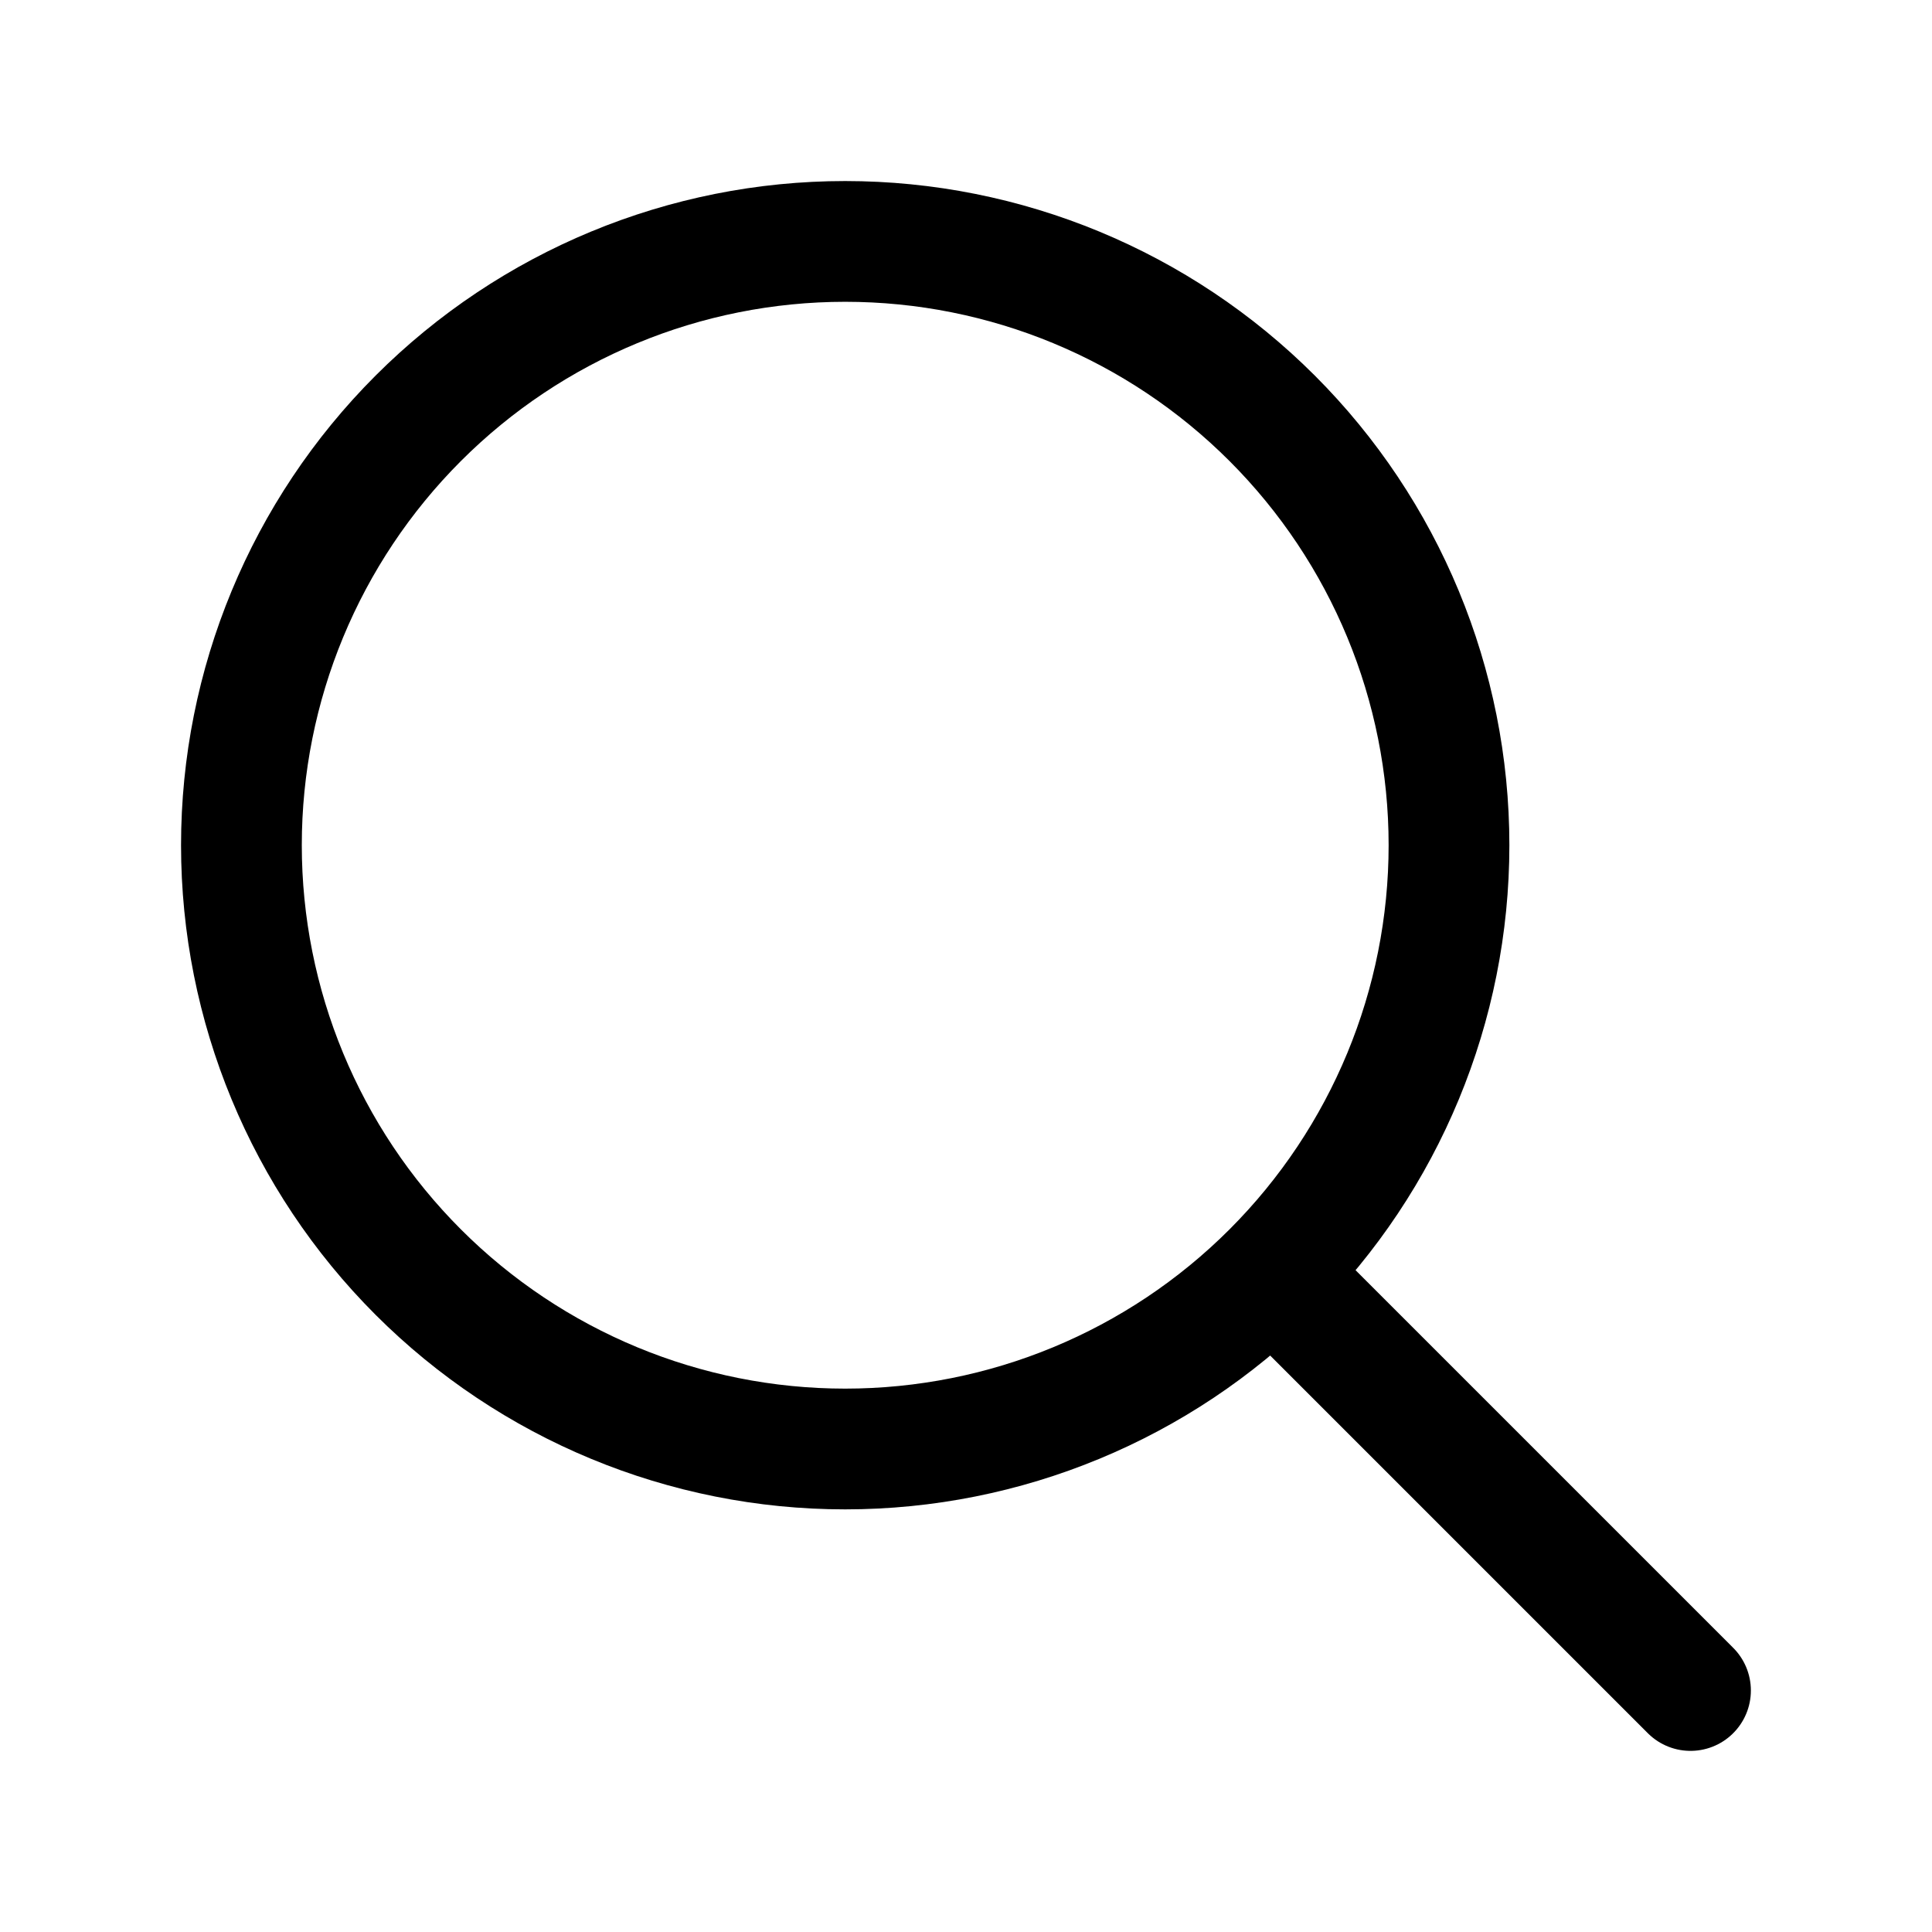
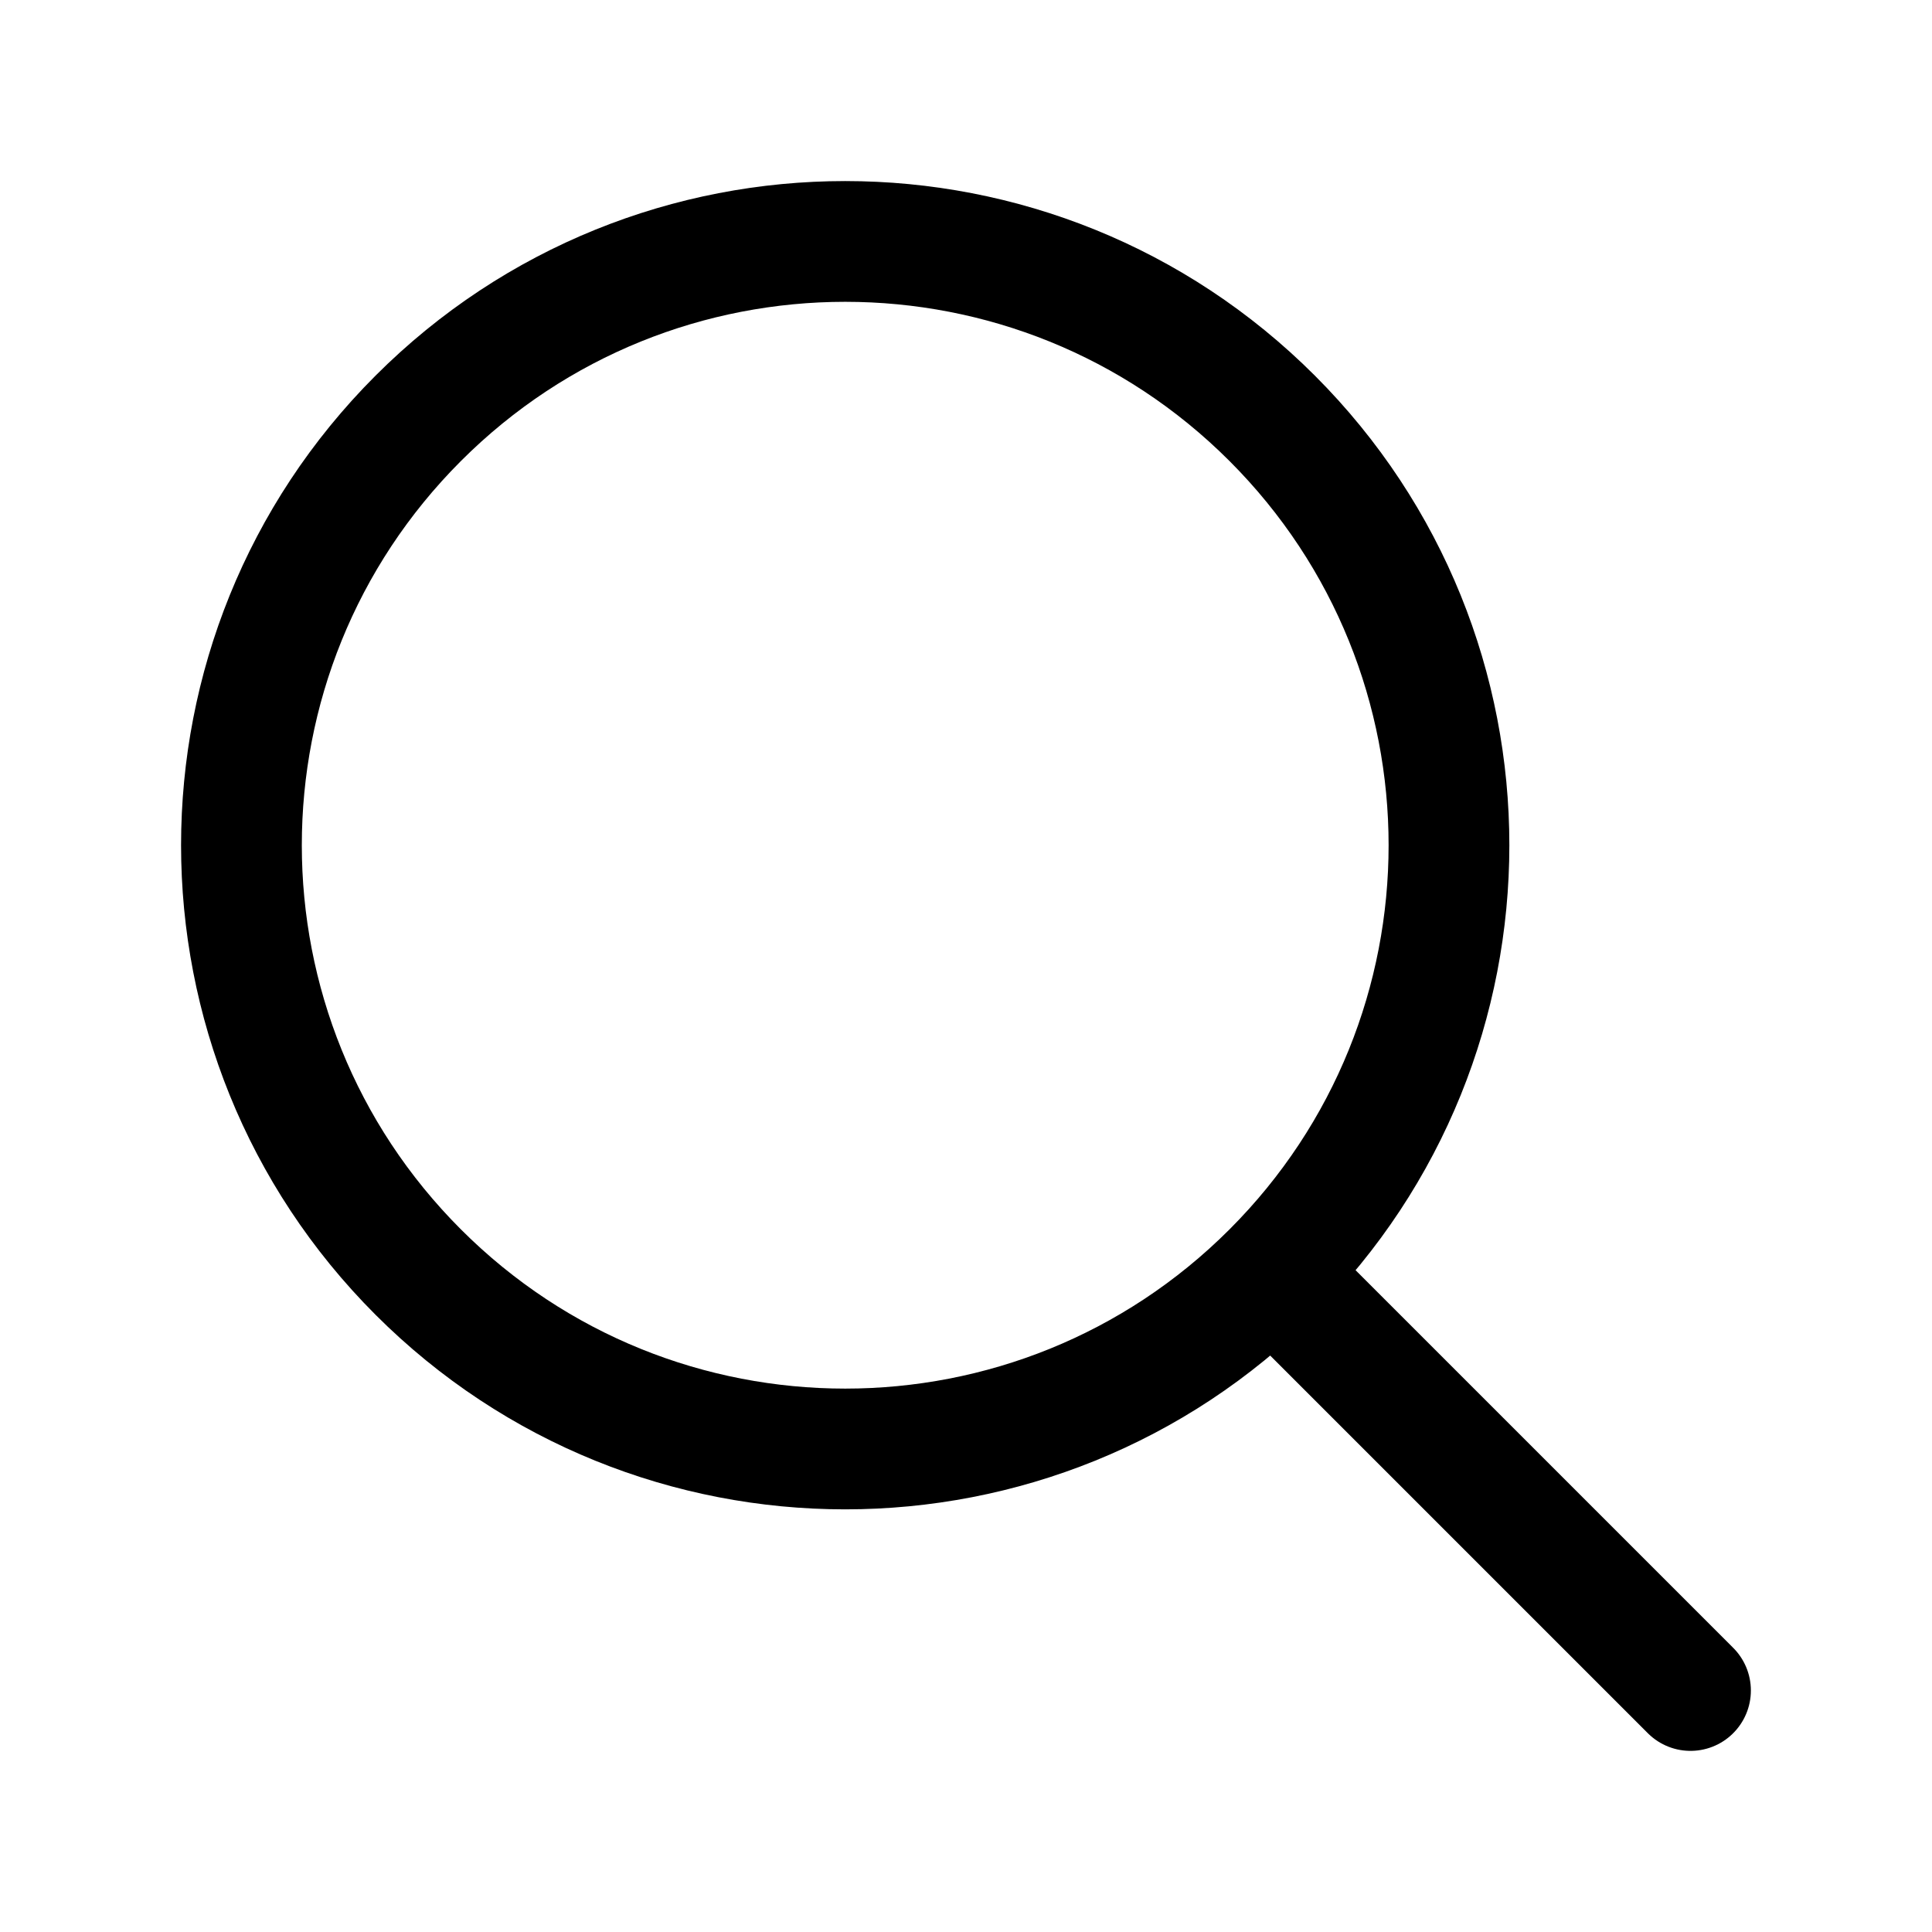
- <svg xmlns="http://www.w3.org/2000/svg" width="24" height="24" viewBox="0 0 24 24" fill="none">
-   <g id="heroicons:magnifying-glass">
-     <path id="Vector" d="M21 21L15.803 15.803M15.803 15.803C17.21 14.396 18 12.489 18 10.499C18 8.51 17.21 6.603 15.803 5.196C14.396 3.789 12.489 2.999 10.499 2.999C8.51 2.999 6.603 3.789 5.196 5.196C3.789 6.603 2.999 8.51 2.999 10.499C2.999 12.489 3.789 14.396 5.196 15.803C6.603 17.21 8.51 18 10.499 18C12.489 18 14.396 17.21 15.803 15.803Z" stroke="black" stroke-width="1.5" stroke-linecap="round" stroke-linejoin="round" />
-   </g>
+ <svg xmlns="http://www.w3.org/2000/svg" width="24" height="24" fill="none">
+   <path stroke="#000" stroke-linecap="round" stroke-linejoin="round" stroke-width="1.5" d="m21 21-5.197-5.197m0 0A7.5 7.5 0 1 0 5.196 5.196a7.5 7.5 0 0 0 10.607 10.607Z" />
</svg>
